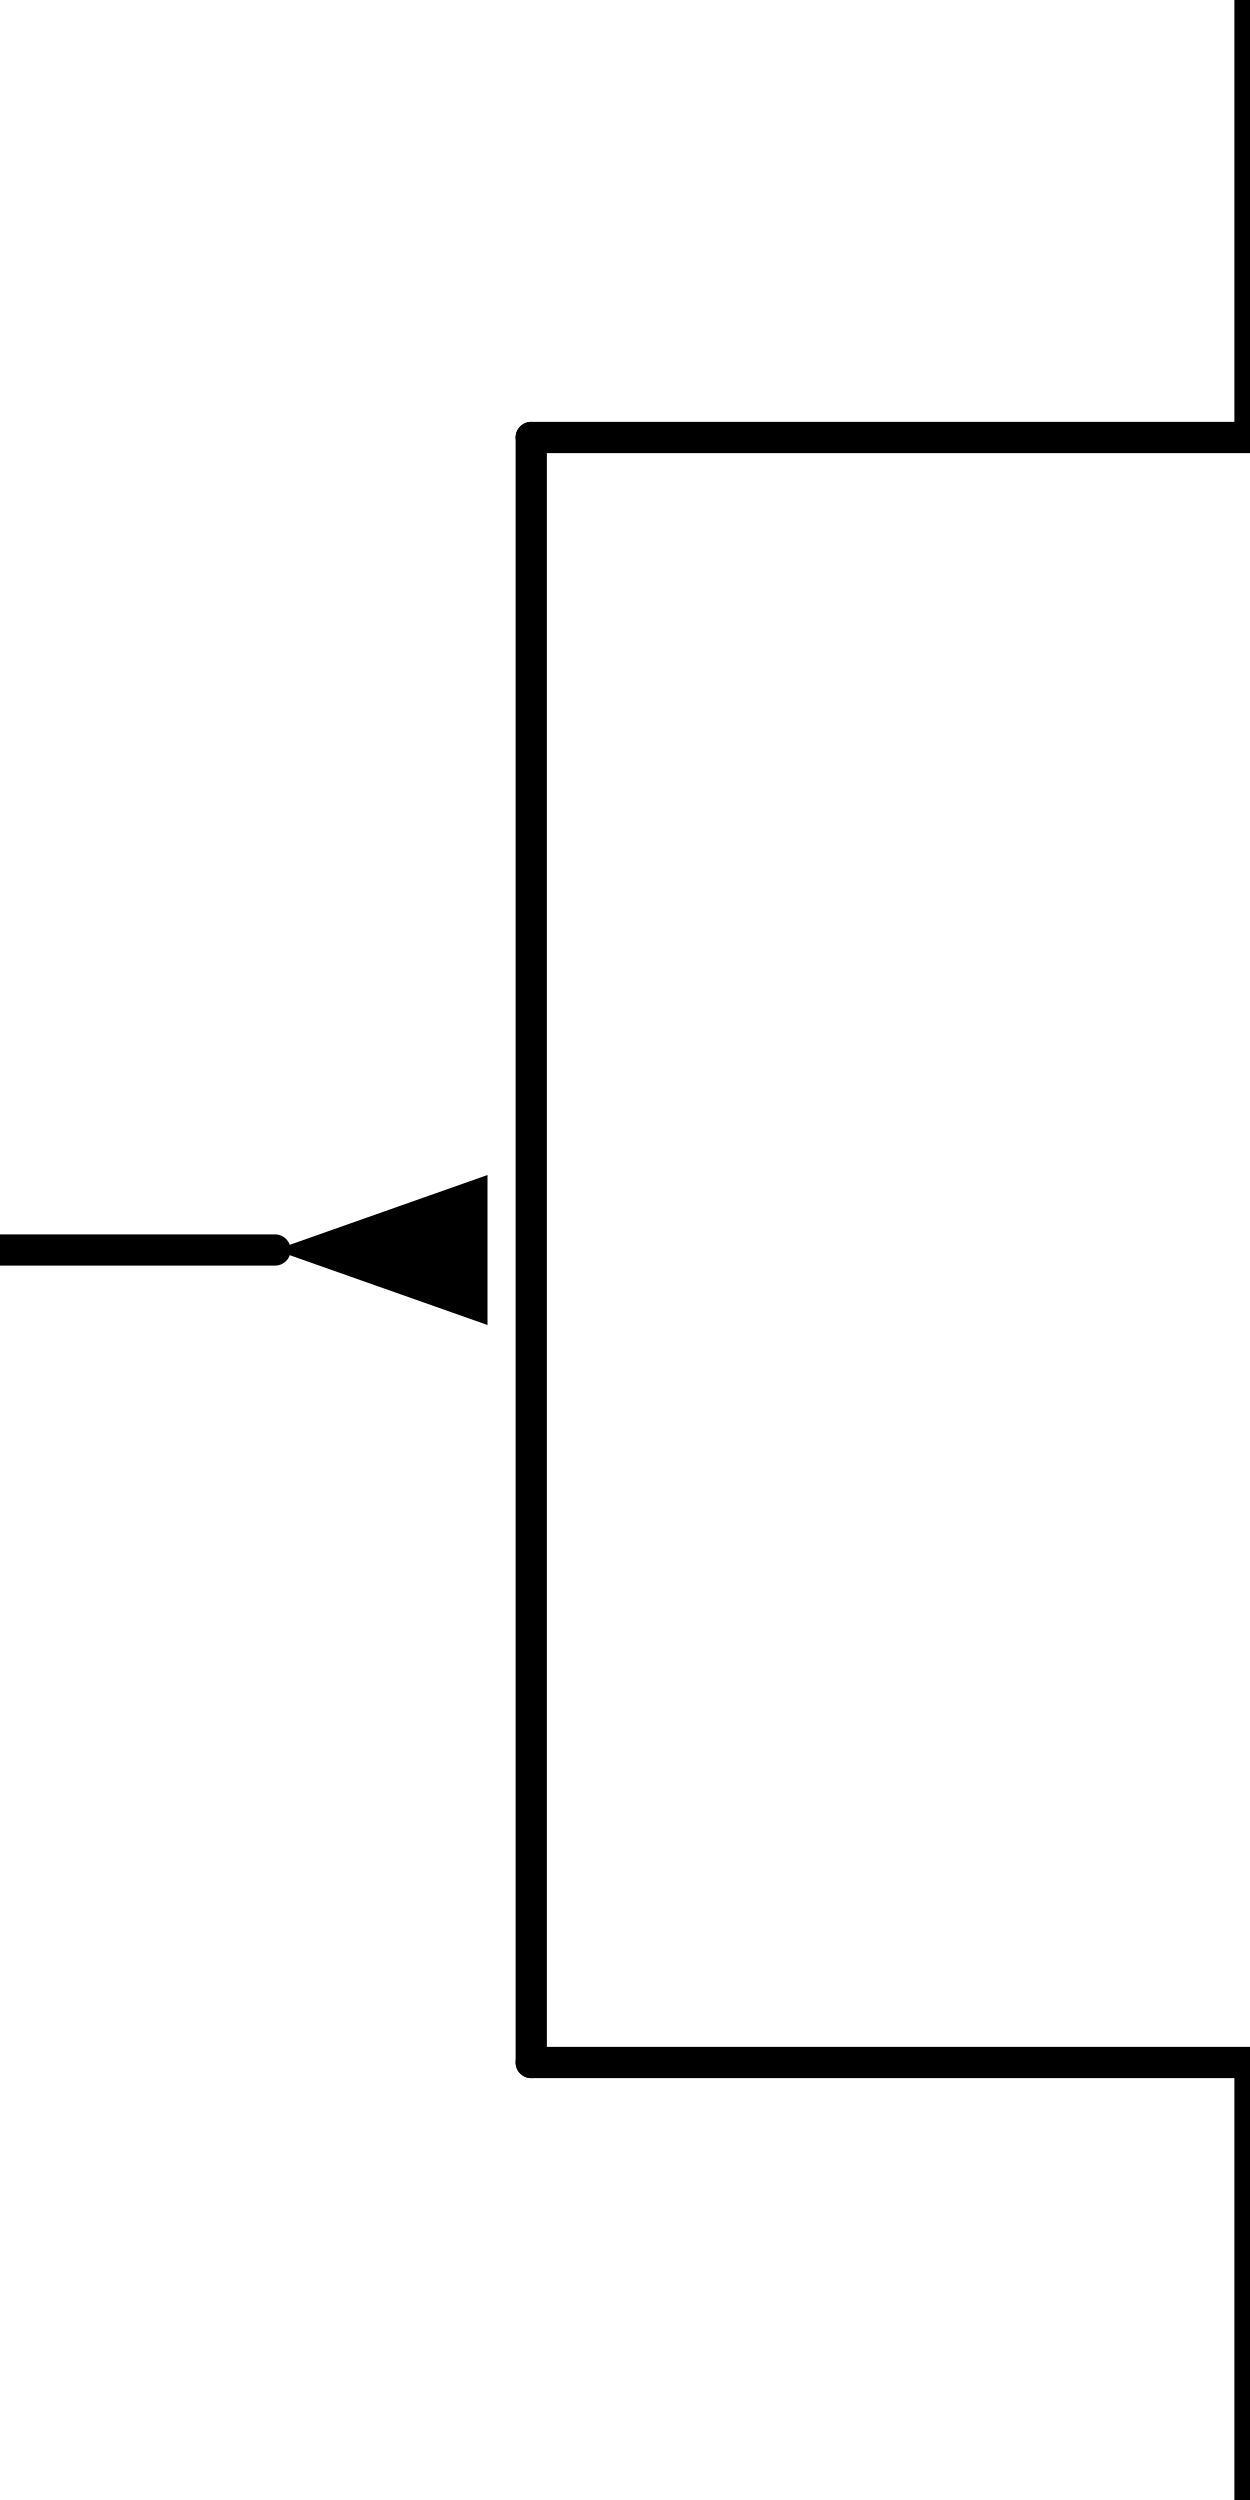
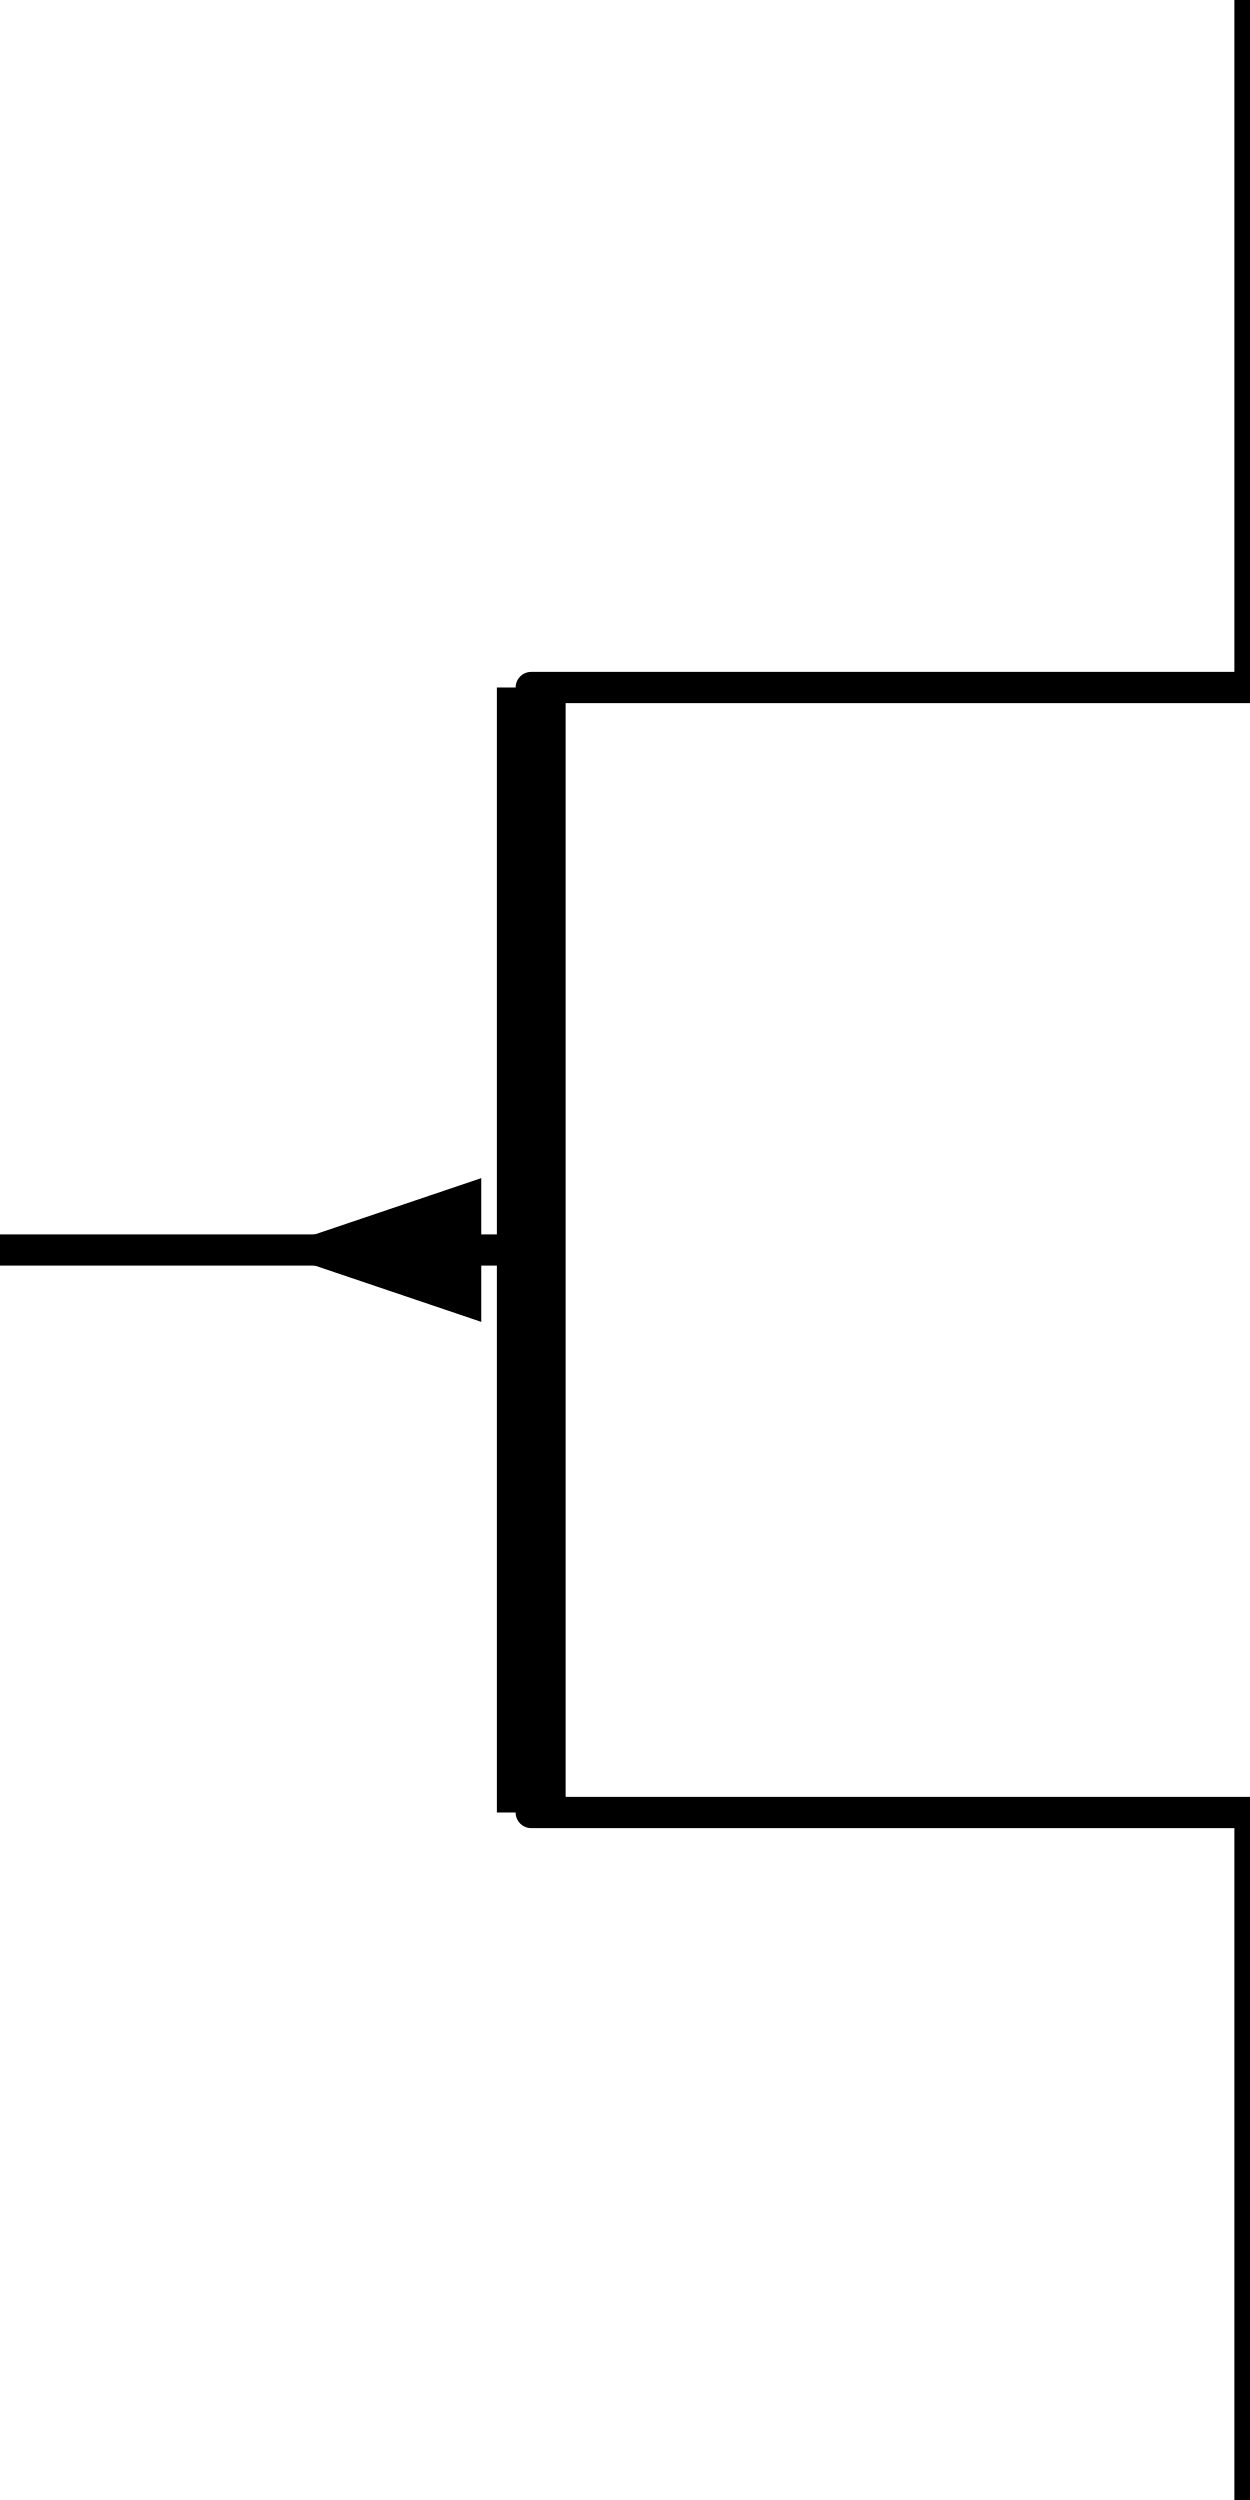
<svg xmlns="http://www.w3.org/2000/svg" viewBox="0 0 40 80">
-   <path d="M 0,40 H 8.8" fill="none" stroke="#000000" stroke-width="1" stroke-linecap="round" />
-   <path d="M 8.8,40 L 15.6,37.6 L 15.6,42.4 Z" fill="#000000" stroke="none" />
-   <path d="M 17,14 V 66" fill="none" stroke="#000000" stroke-width="1" stroke-linecap="round" />
-   <path d="M 40,0 V 14 H 17" fill="none" stroke="#000000" stroke-width="1" stroke-linecap="round" stroke-linejoin="round" />
-   <path d="M 40,80 V 66 H 17" fill="none" stroke="#000000" stroke-width="1" stroke-linecap="round" stroke-linejoin="round" />
+   <path d="M 0,40 H 15.9" fill="none" stroke="#000000" stroke-width="1" stroke-linecap="round" />
+   <path d="M 8.6,40 L 15.4,37.7 L 15.4,42.3 Z" fill="#000000" stroke="none" />
+   <path d="M 15.9,22 H 18.1 V 58 H 15.9 Z" fill="#000000" stroke="none" />
+   <path d="M 40,0 V 22 H 17" fill="none" stroke="#000000" stroke-width="1" stroke-linecap="round" stroke-linejoin="round" />
+   <path d="M 40,80 V 58 H 17" fill="none" stroke="#000000" stroke-width="1" stroke-linecap="round" stroke-linejoin="round" />
</svg>
